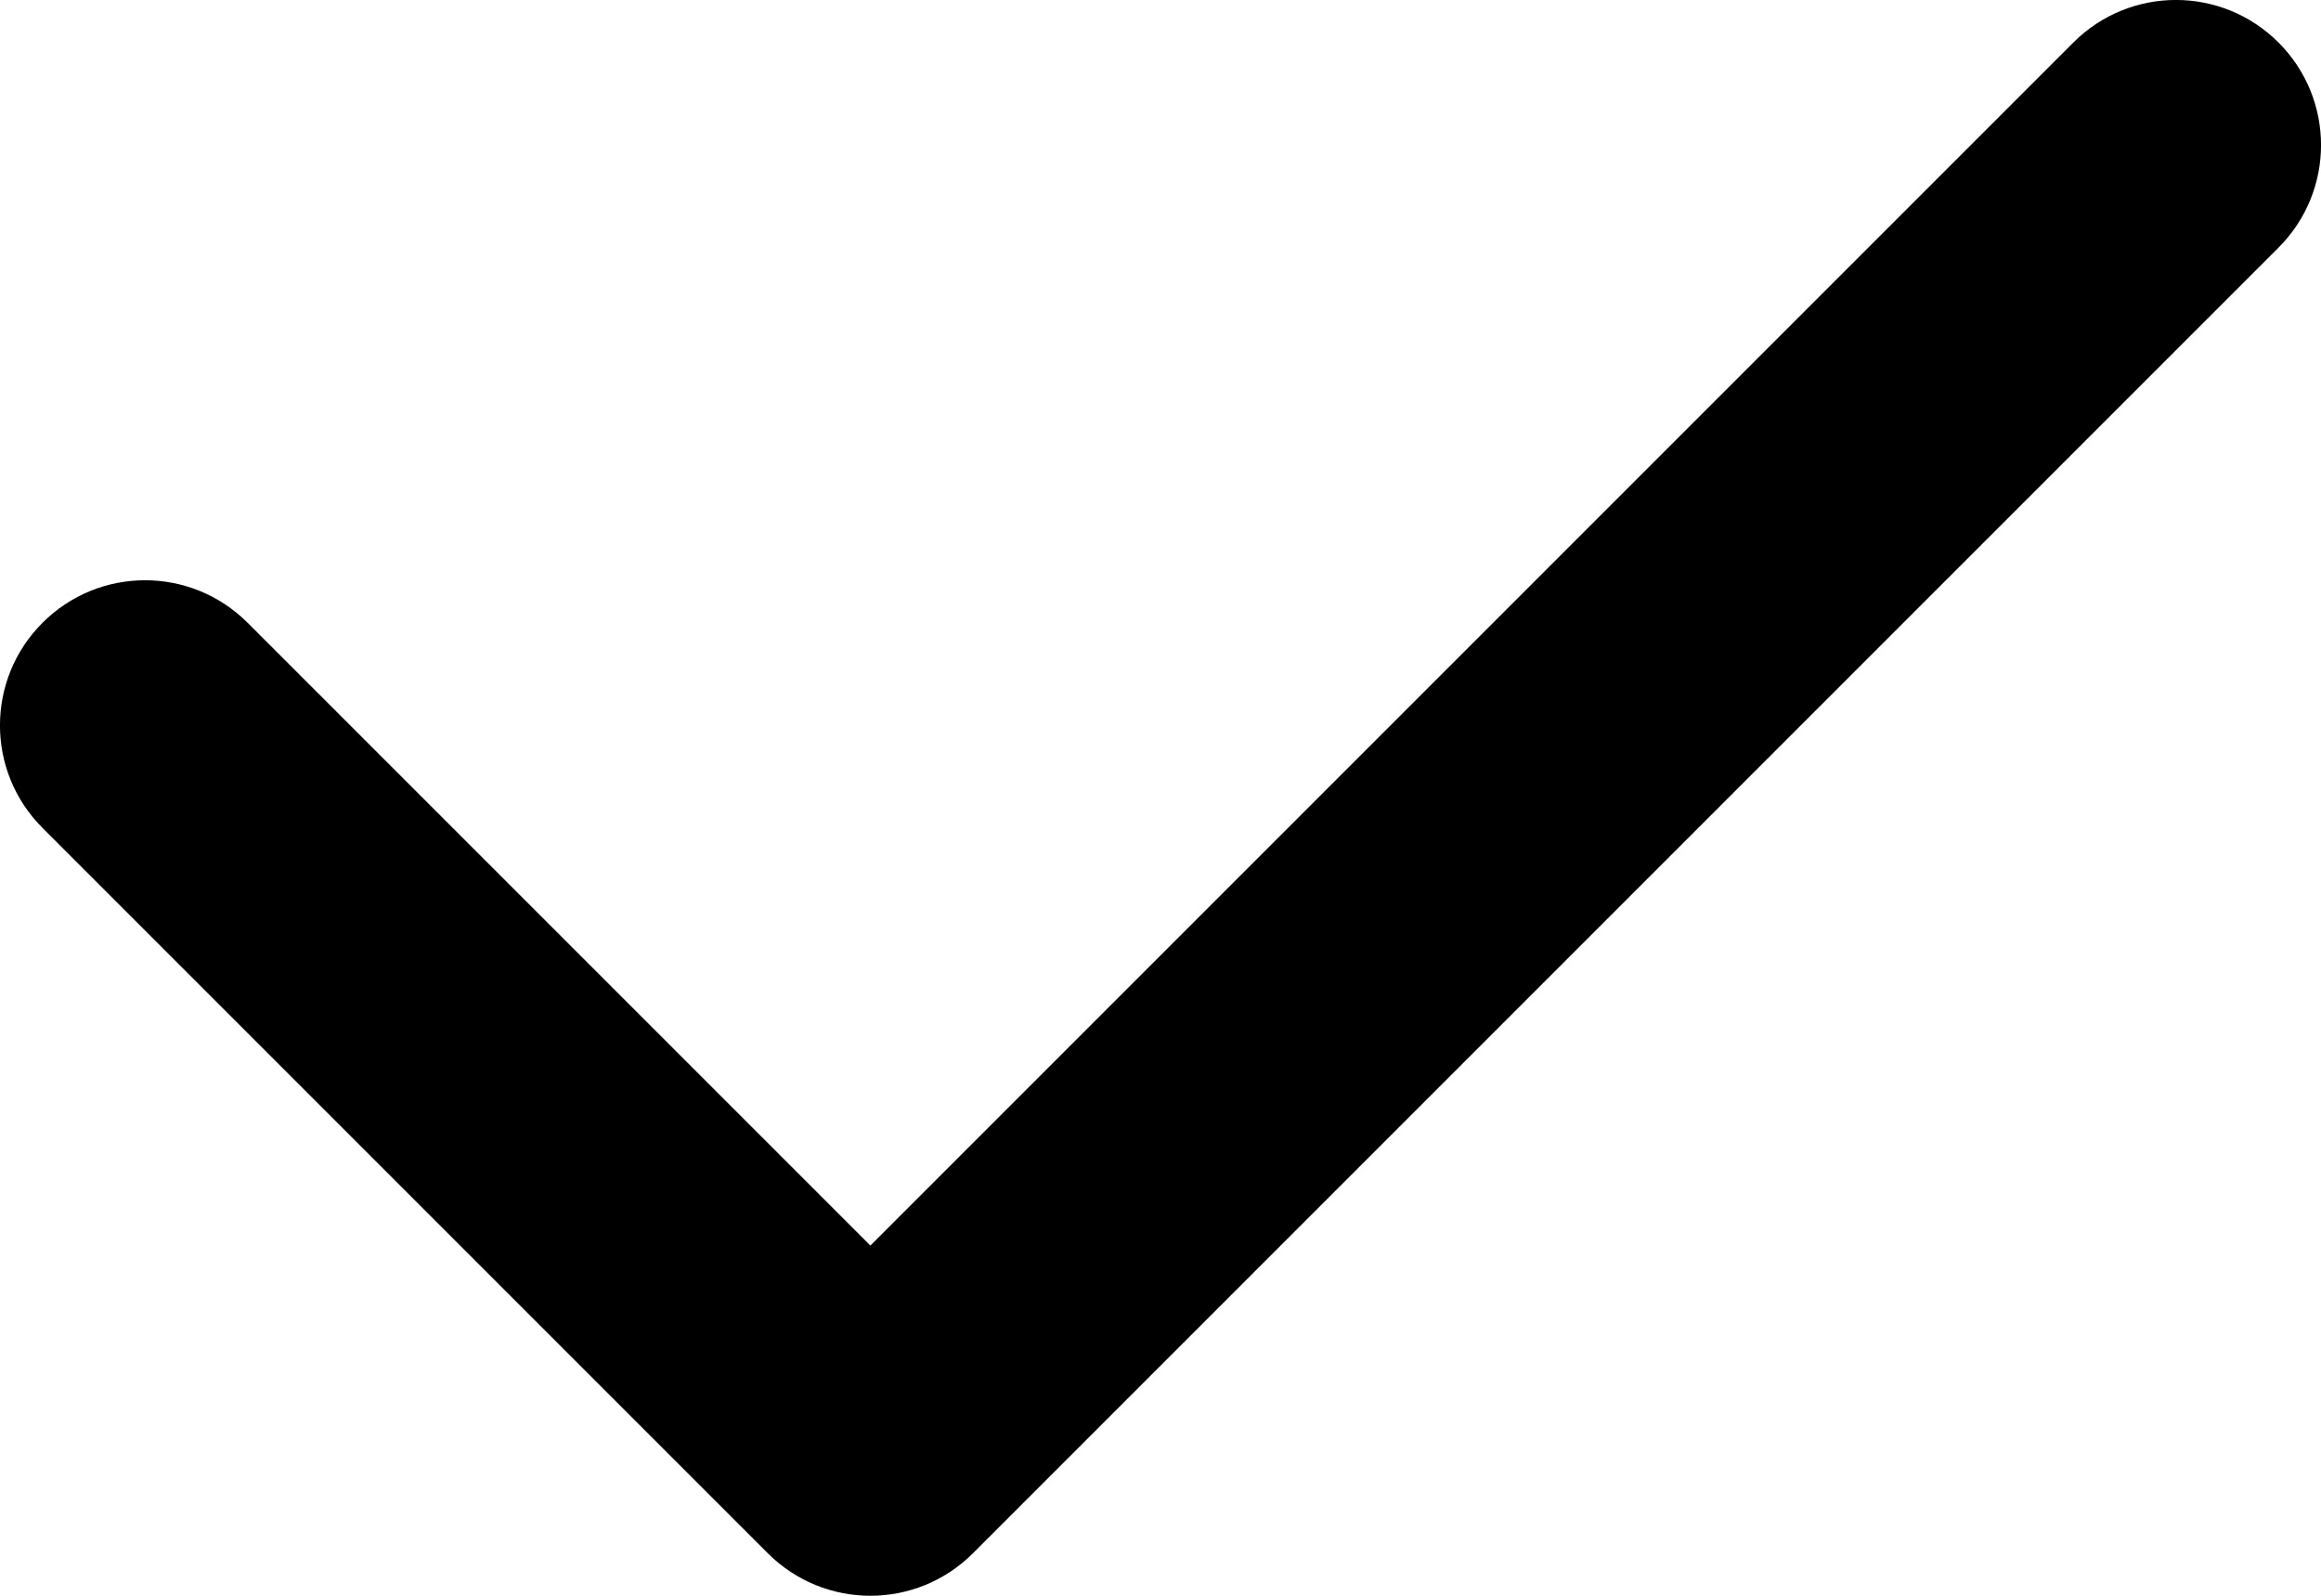
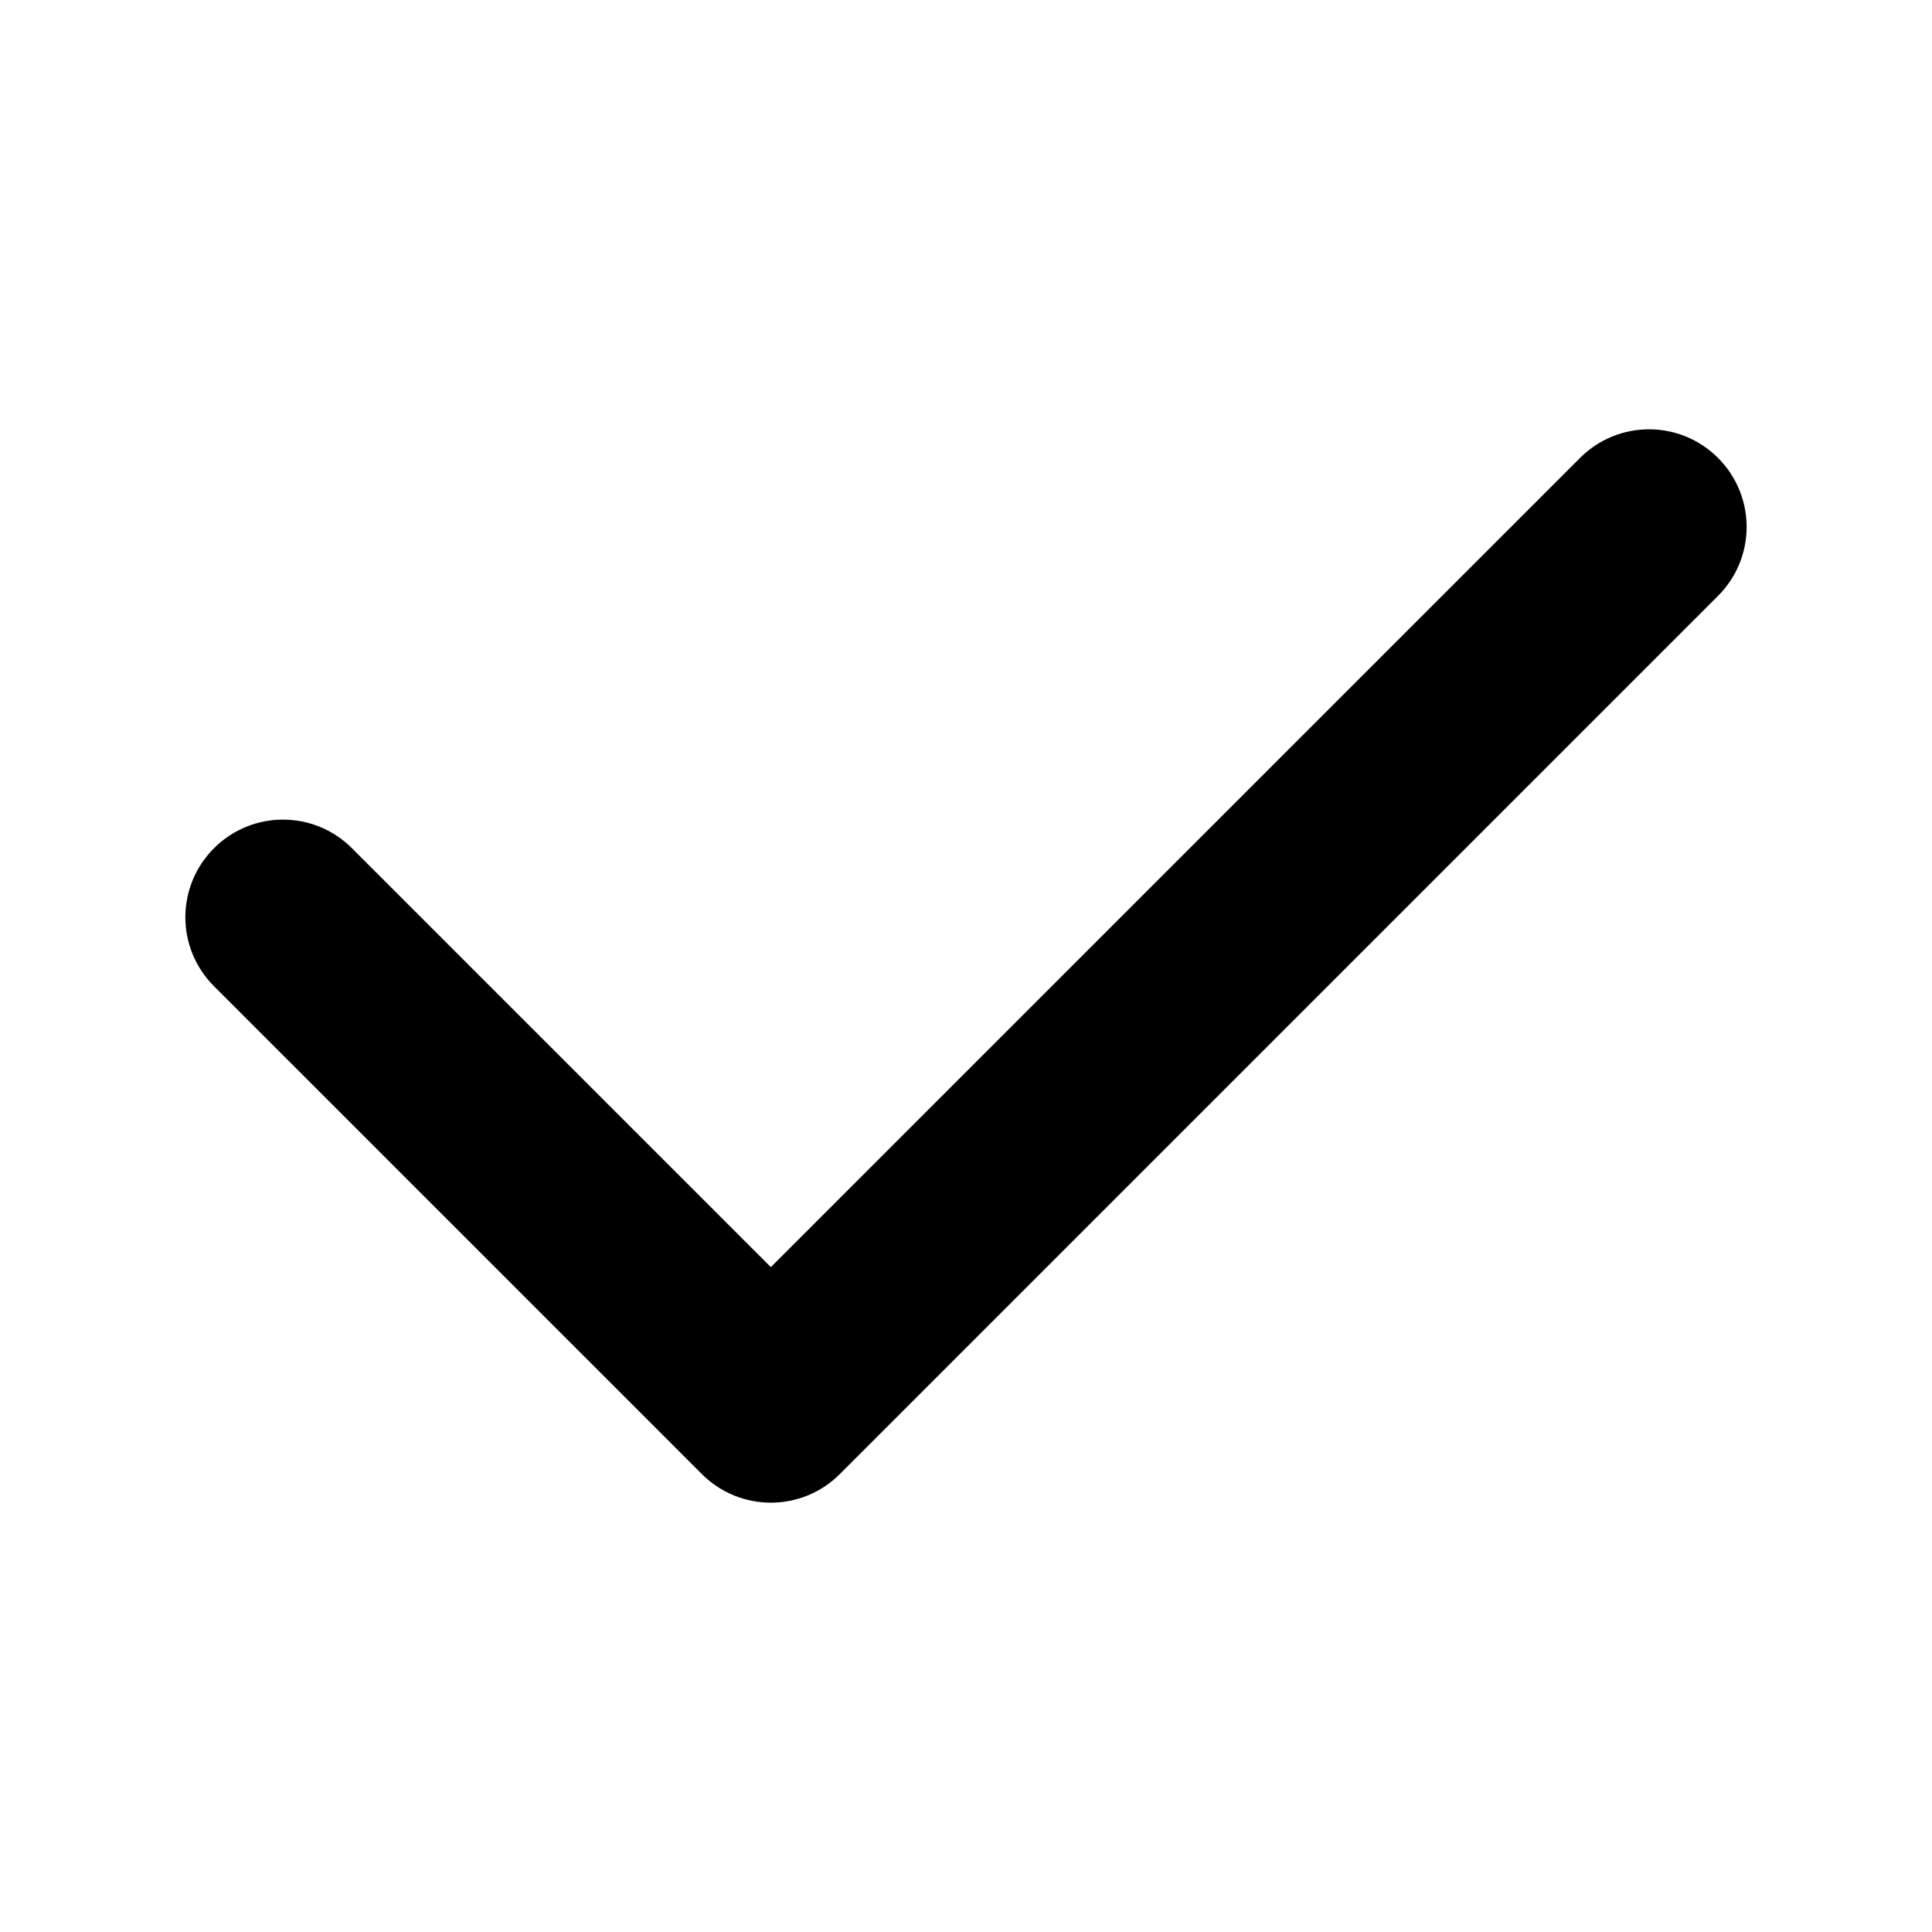
- <svg xmlns="http://www.w3.org/2000/svg" width="16" height="11" viewBox="0 0 16 11" fill="none">
+ <svg xmlns="http://www.w3.org/2000/svg" width="16" height="16" viewBox="-1.9 -4.4 19.8 19.8" fill="none">
  <path d="M6 11C5.744 11 5.488 10.902 5.293 10.707L0.293 5.707C-0.098 5.316 -0.098 4.684 0.293 4.293C0.684 3.902 1.316 3.902 1.707 4.293L6 8.586L14.293 0.293C14.684 -0.098 15.316 -0.098 15.707 0.293C16.098 0.684 16.098 1.316 15.707 1.707L6.707 10.707C6.512 10.902 6.256 11 6 11Z" fill="currentColor" />
</svg>
